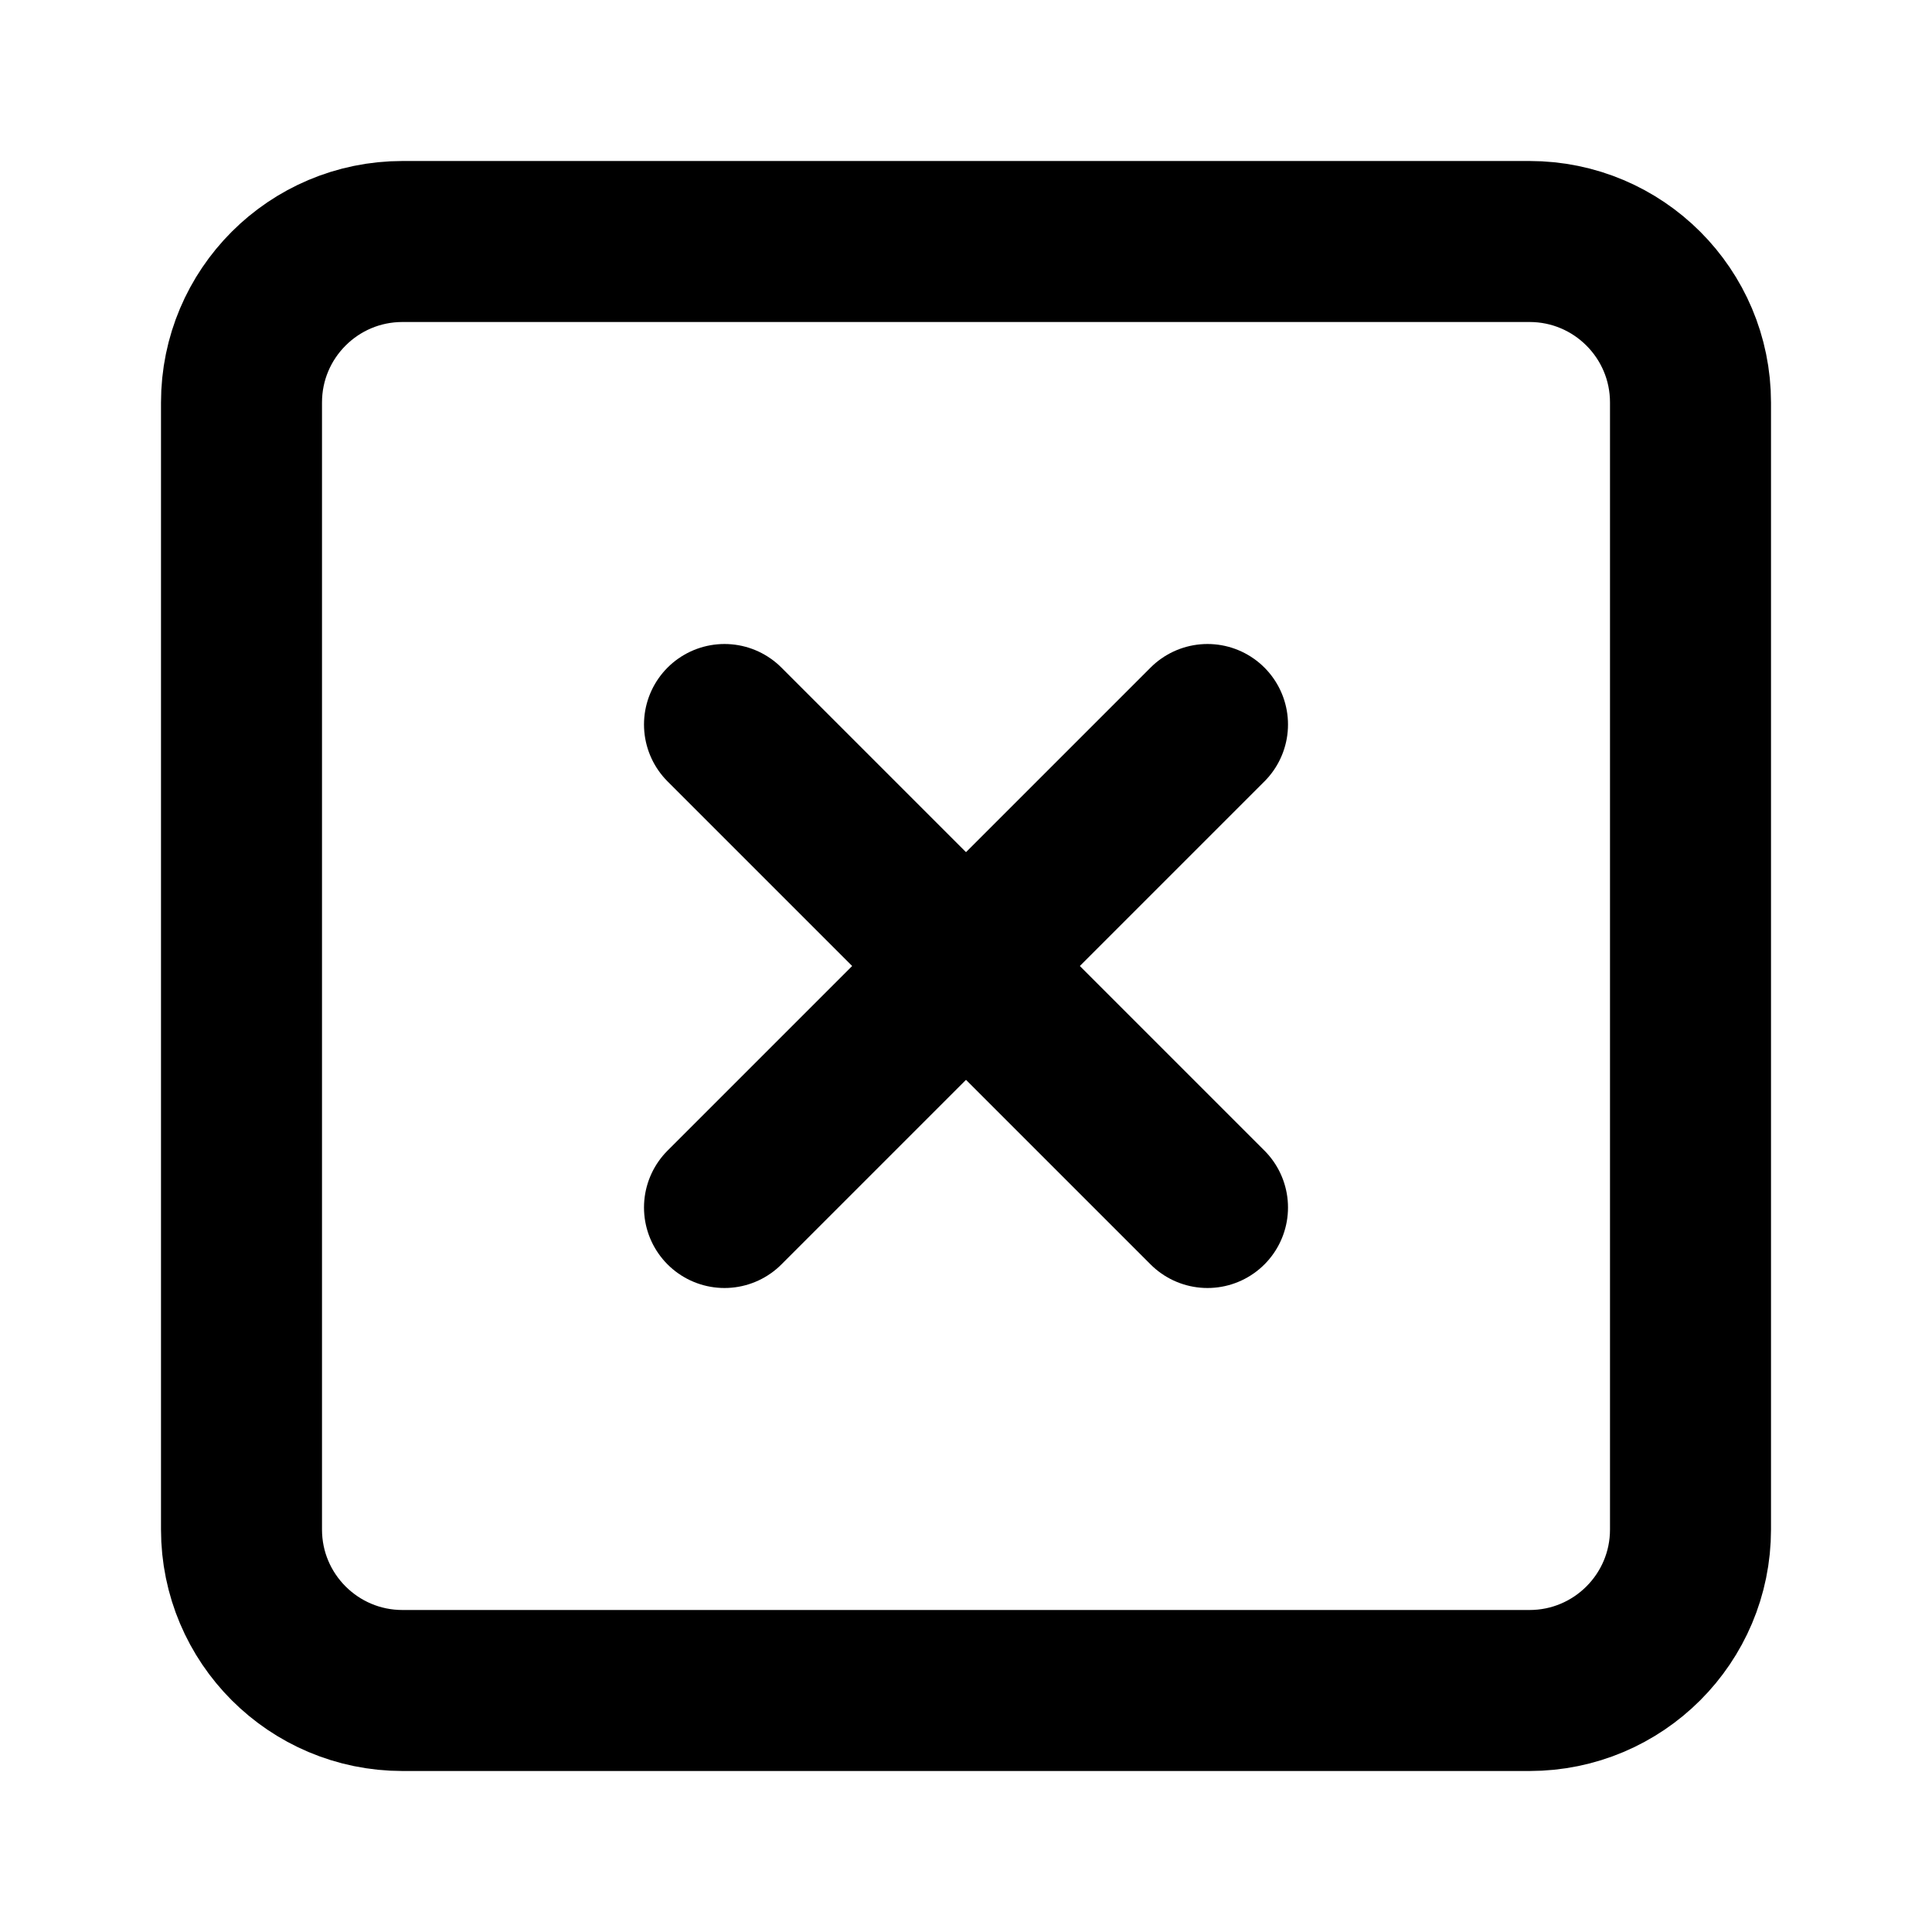
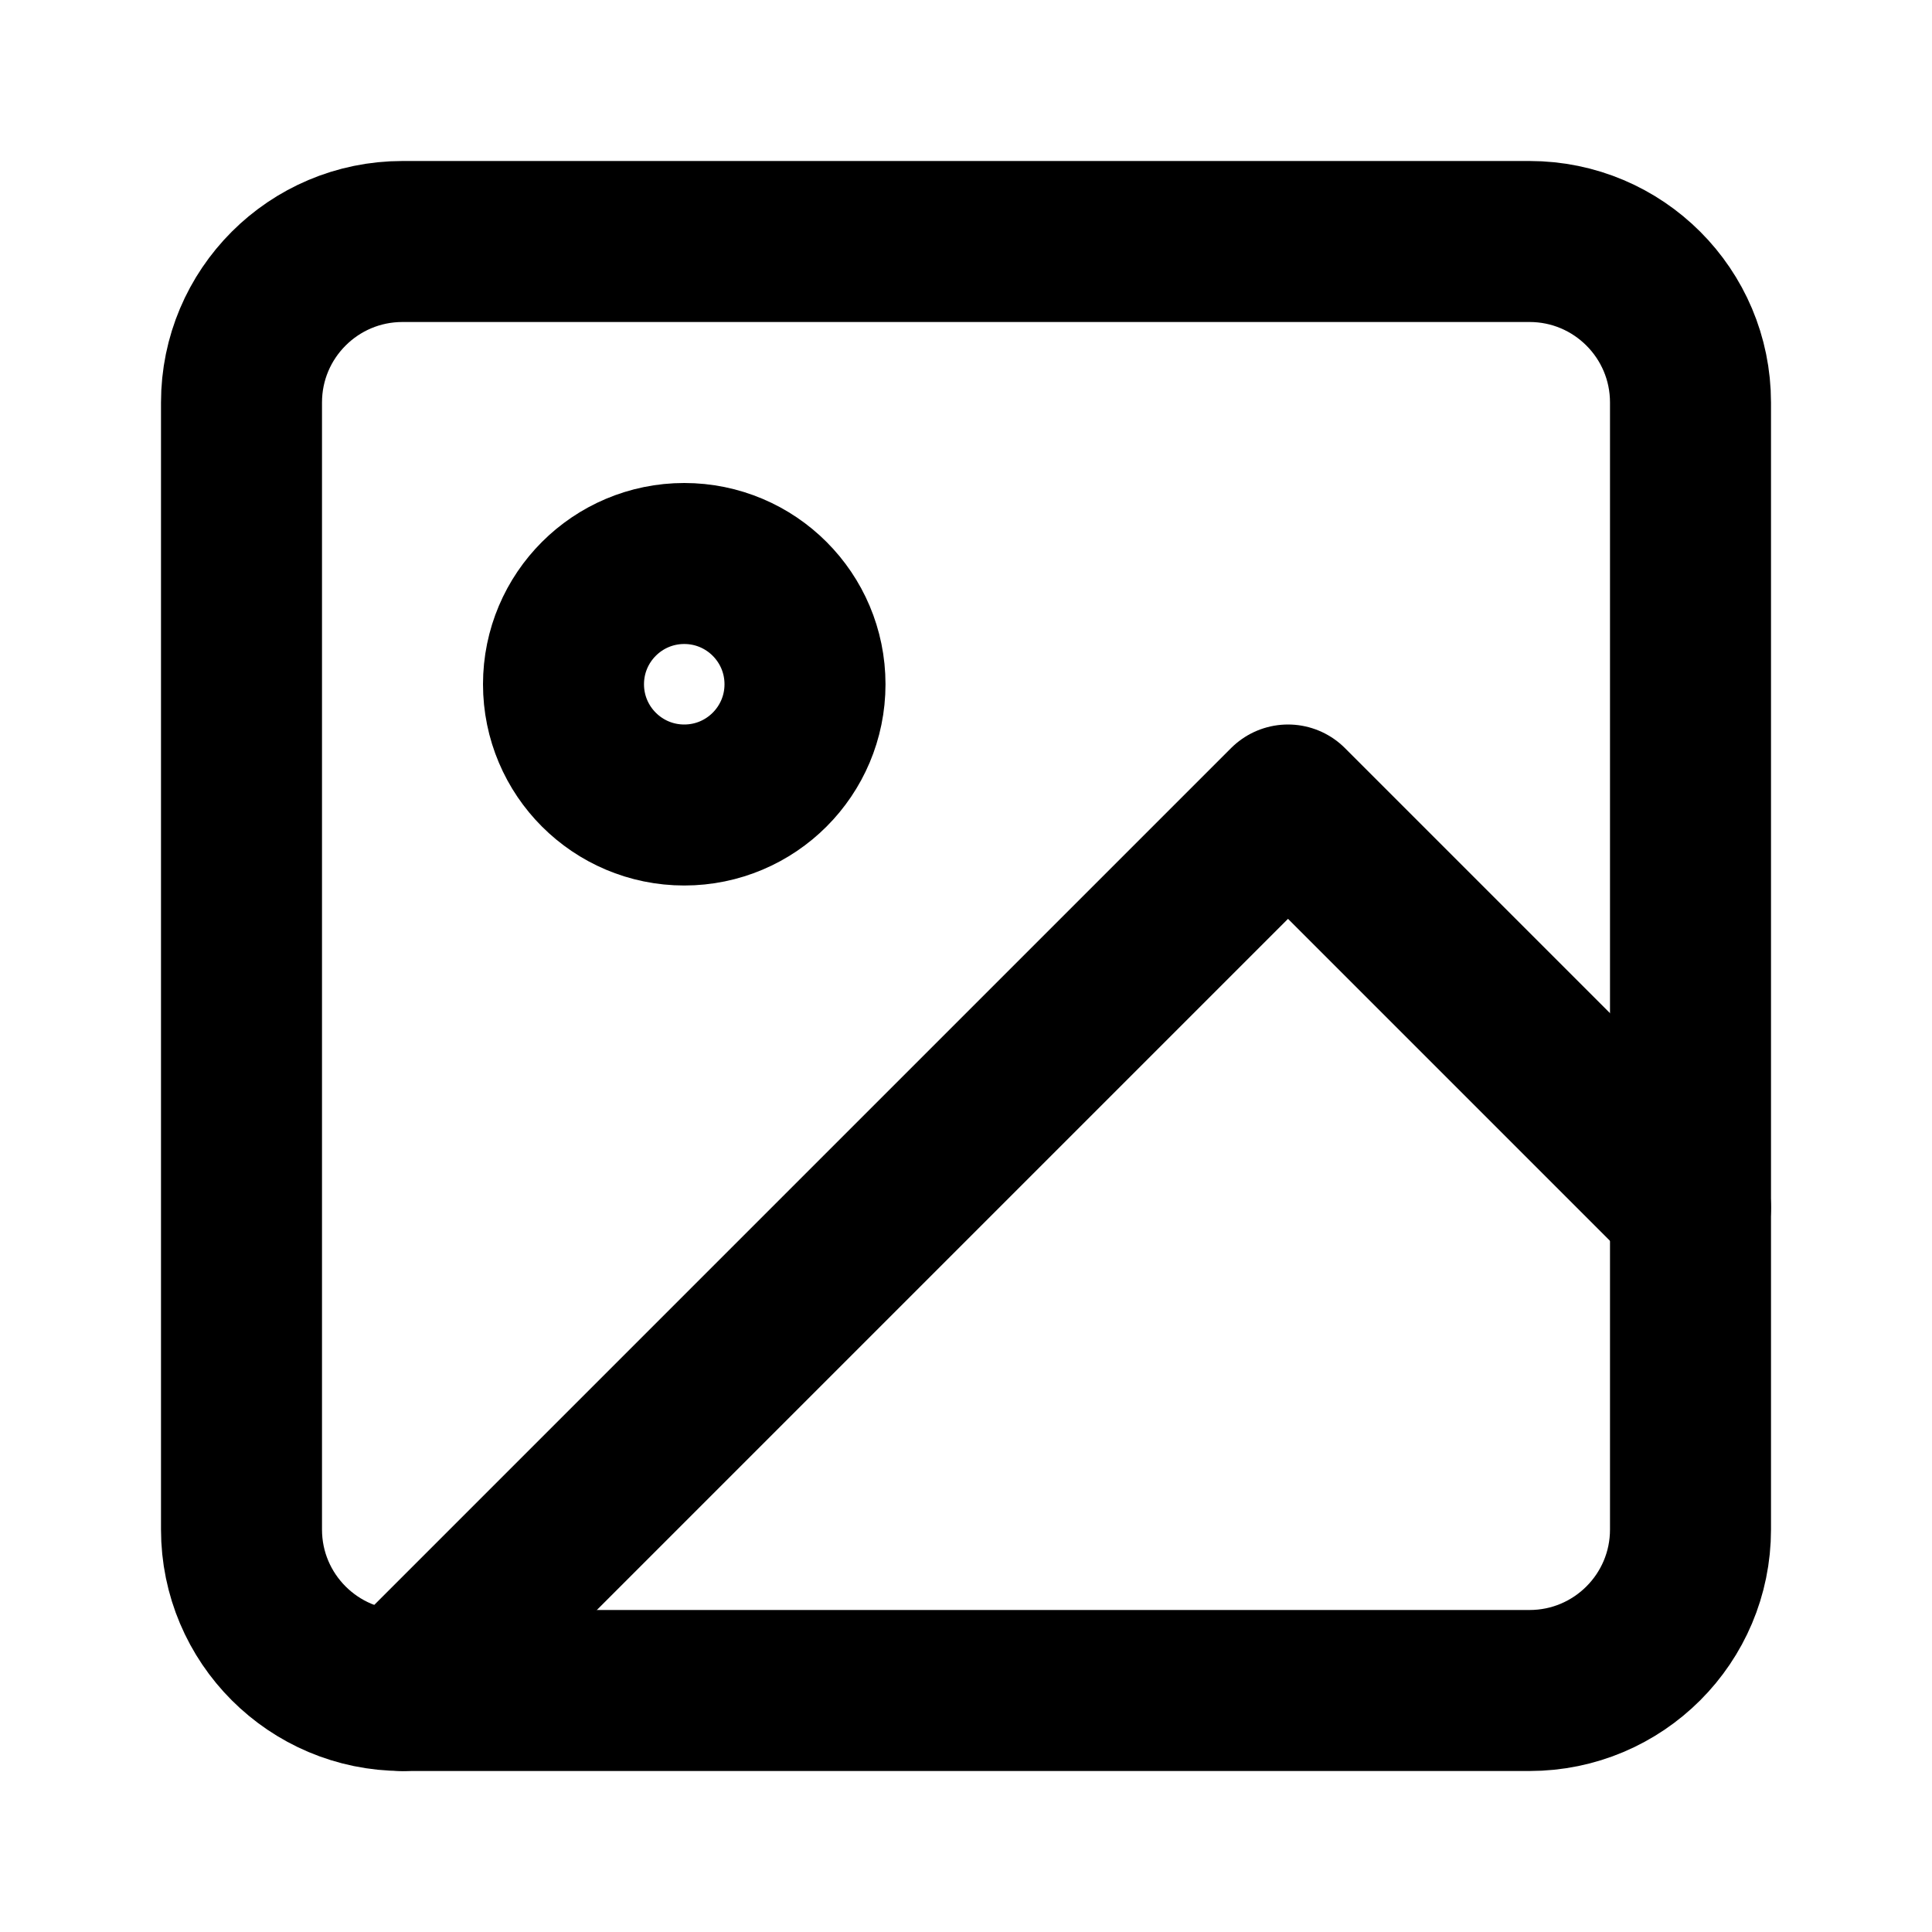
<svg xmlns="http://www.w3.org/2000/svg" width="24" height="24" viewBox="0 0 24 24" fill="none">
-   <rect x="3" y="3" width="18" height="18" rx="2" stroke="currentColor" stroke-width="2" />
-   <path d="M9 9L15 15" stroke="currentColor" stroke-width="2" stroke-linecap="round" />
-   <path d="M15 9L9 15" stroke="currentColor" stroke-width="2" stroke-linecap="round" />
+   <rect x="3" y="3" width="18" height="18" rx="2" ry="2" stroke="currentColor" stroke-width="2" stroke-linecap="round" stroke-linejoin="round" />
+   <circle cx="8.5" cy="8.5" r="1.5" stroke="currentColor" stroke-width="2" stroke-linecap="round" stroke-linejoin="round" />
+   <polyline points="21,15 16,10 5,21" stroke="currentColor" stroke-width="2" stroke-linecap="round" stroke-linejoin="round" />
</svg>
